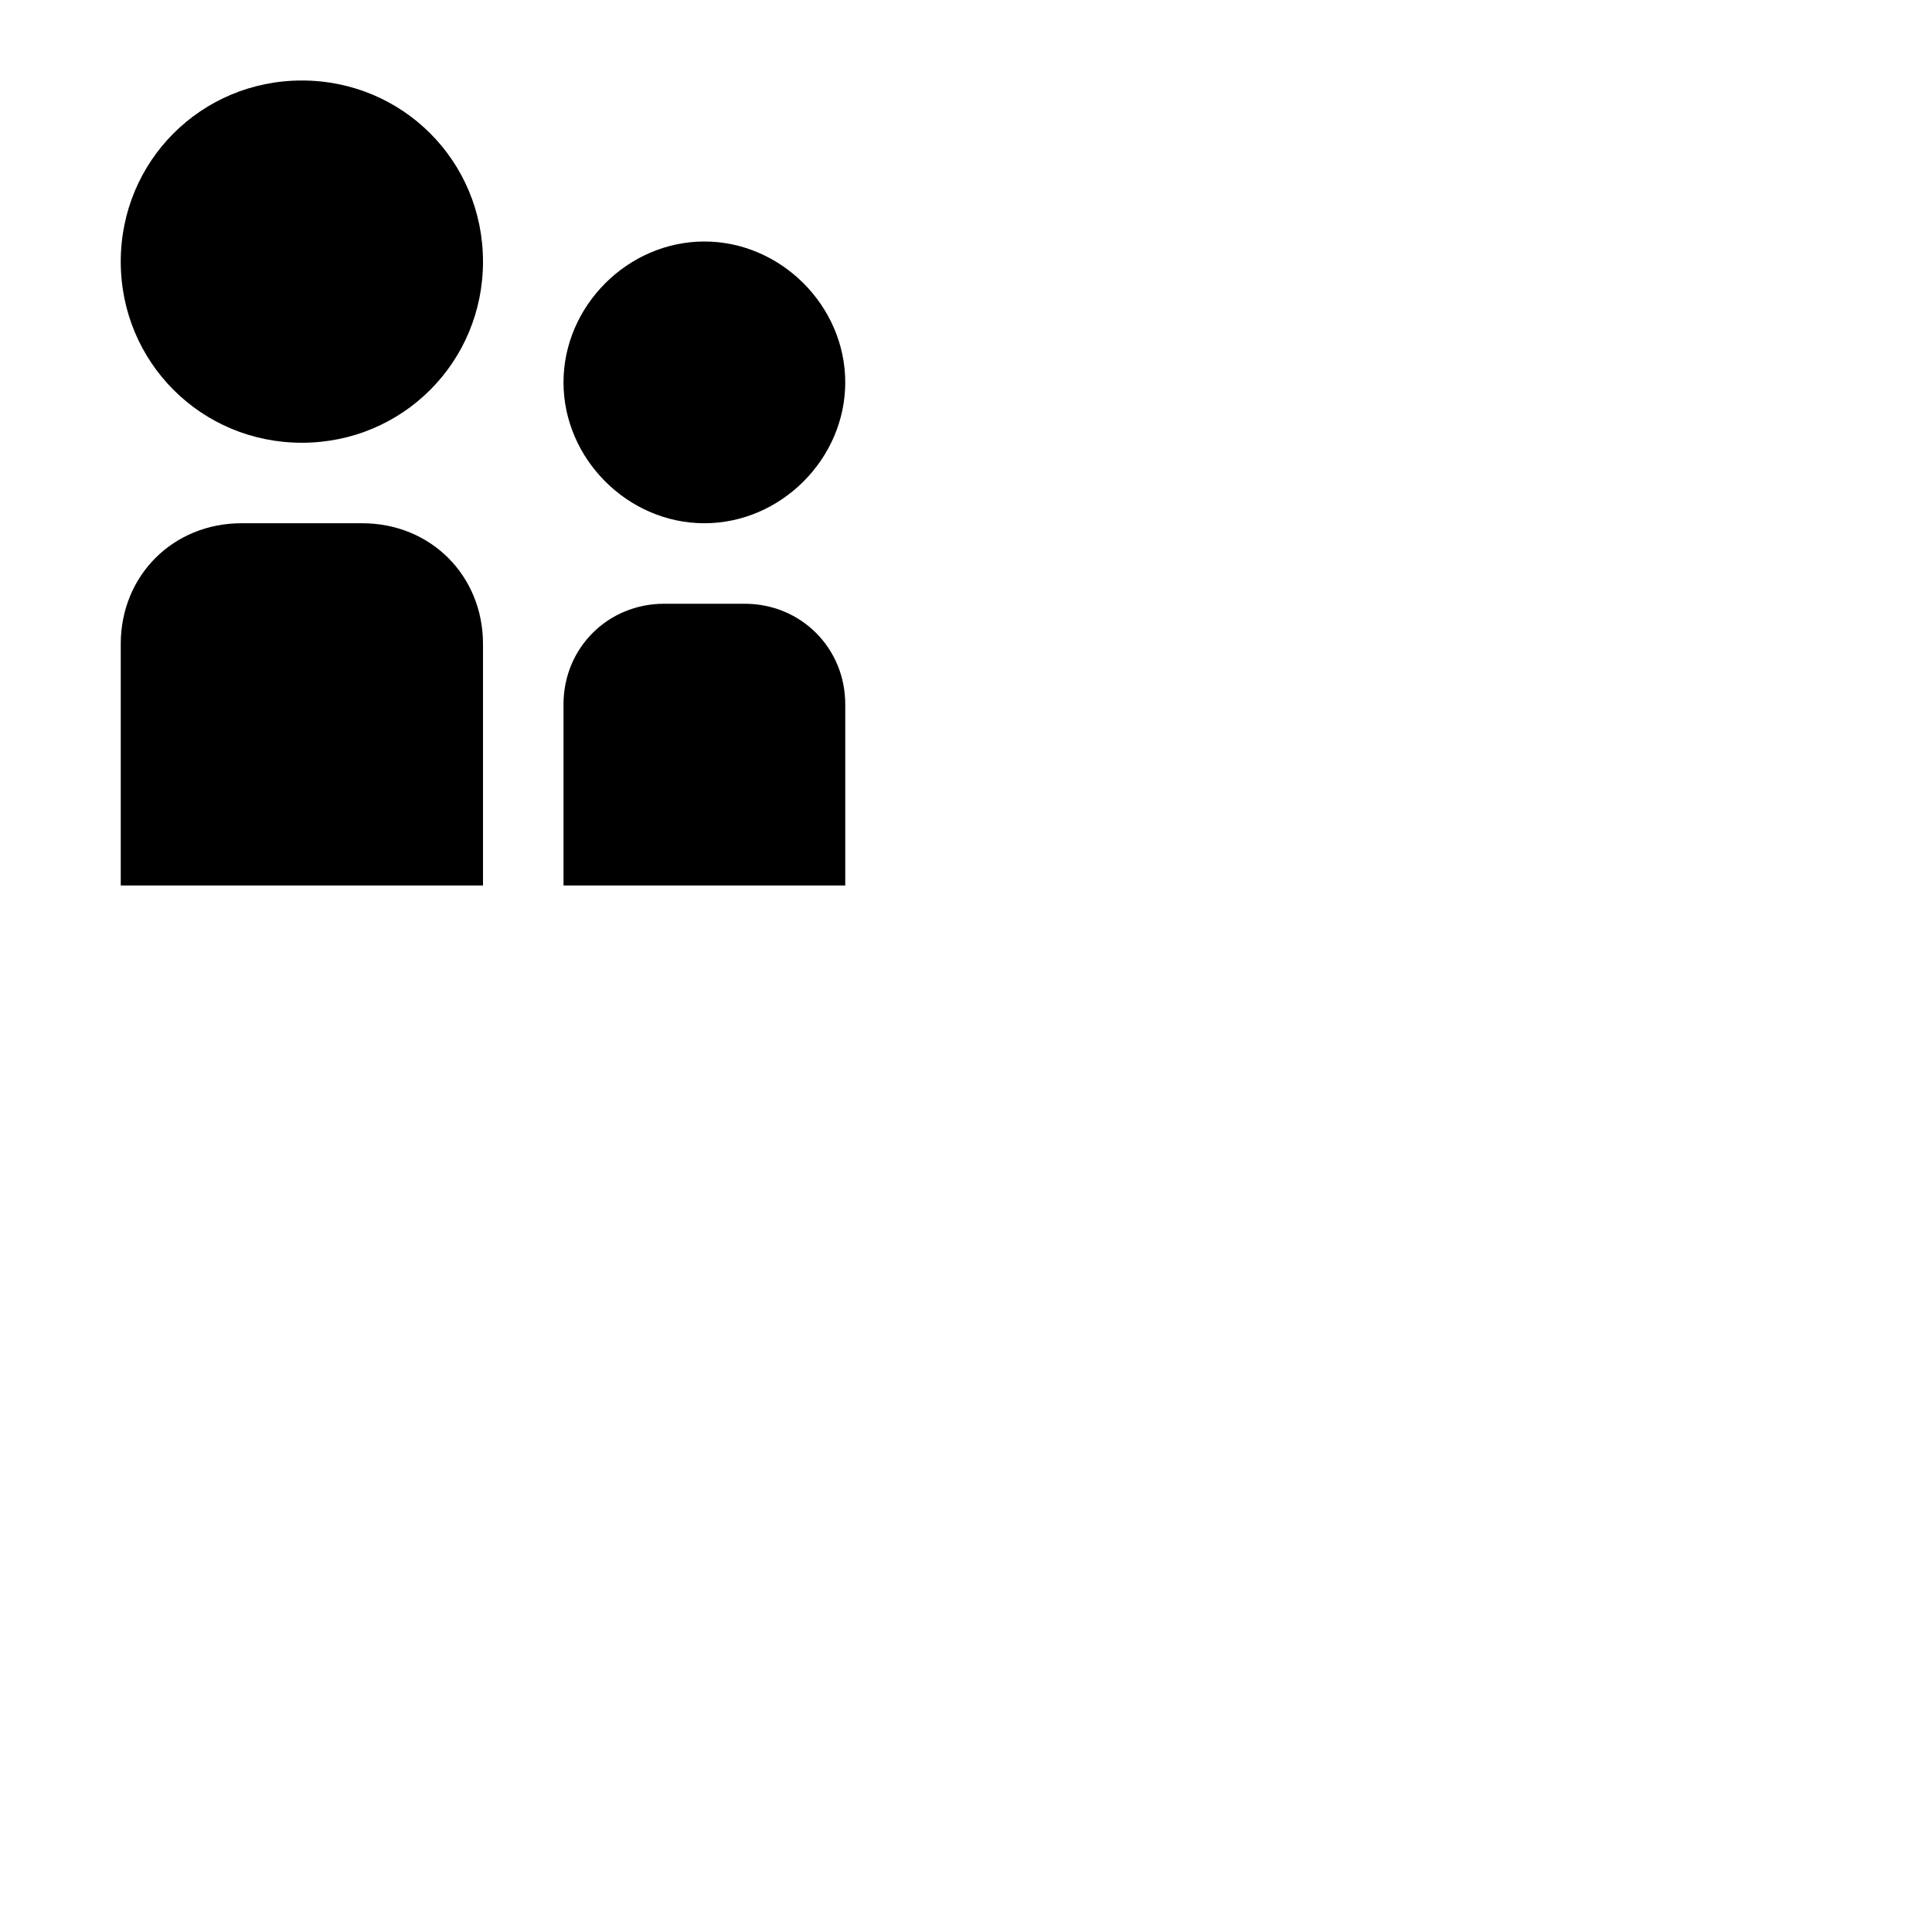
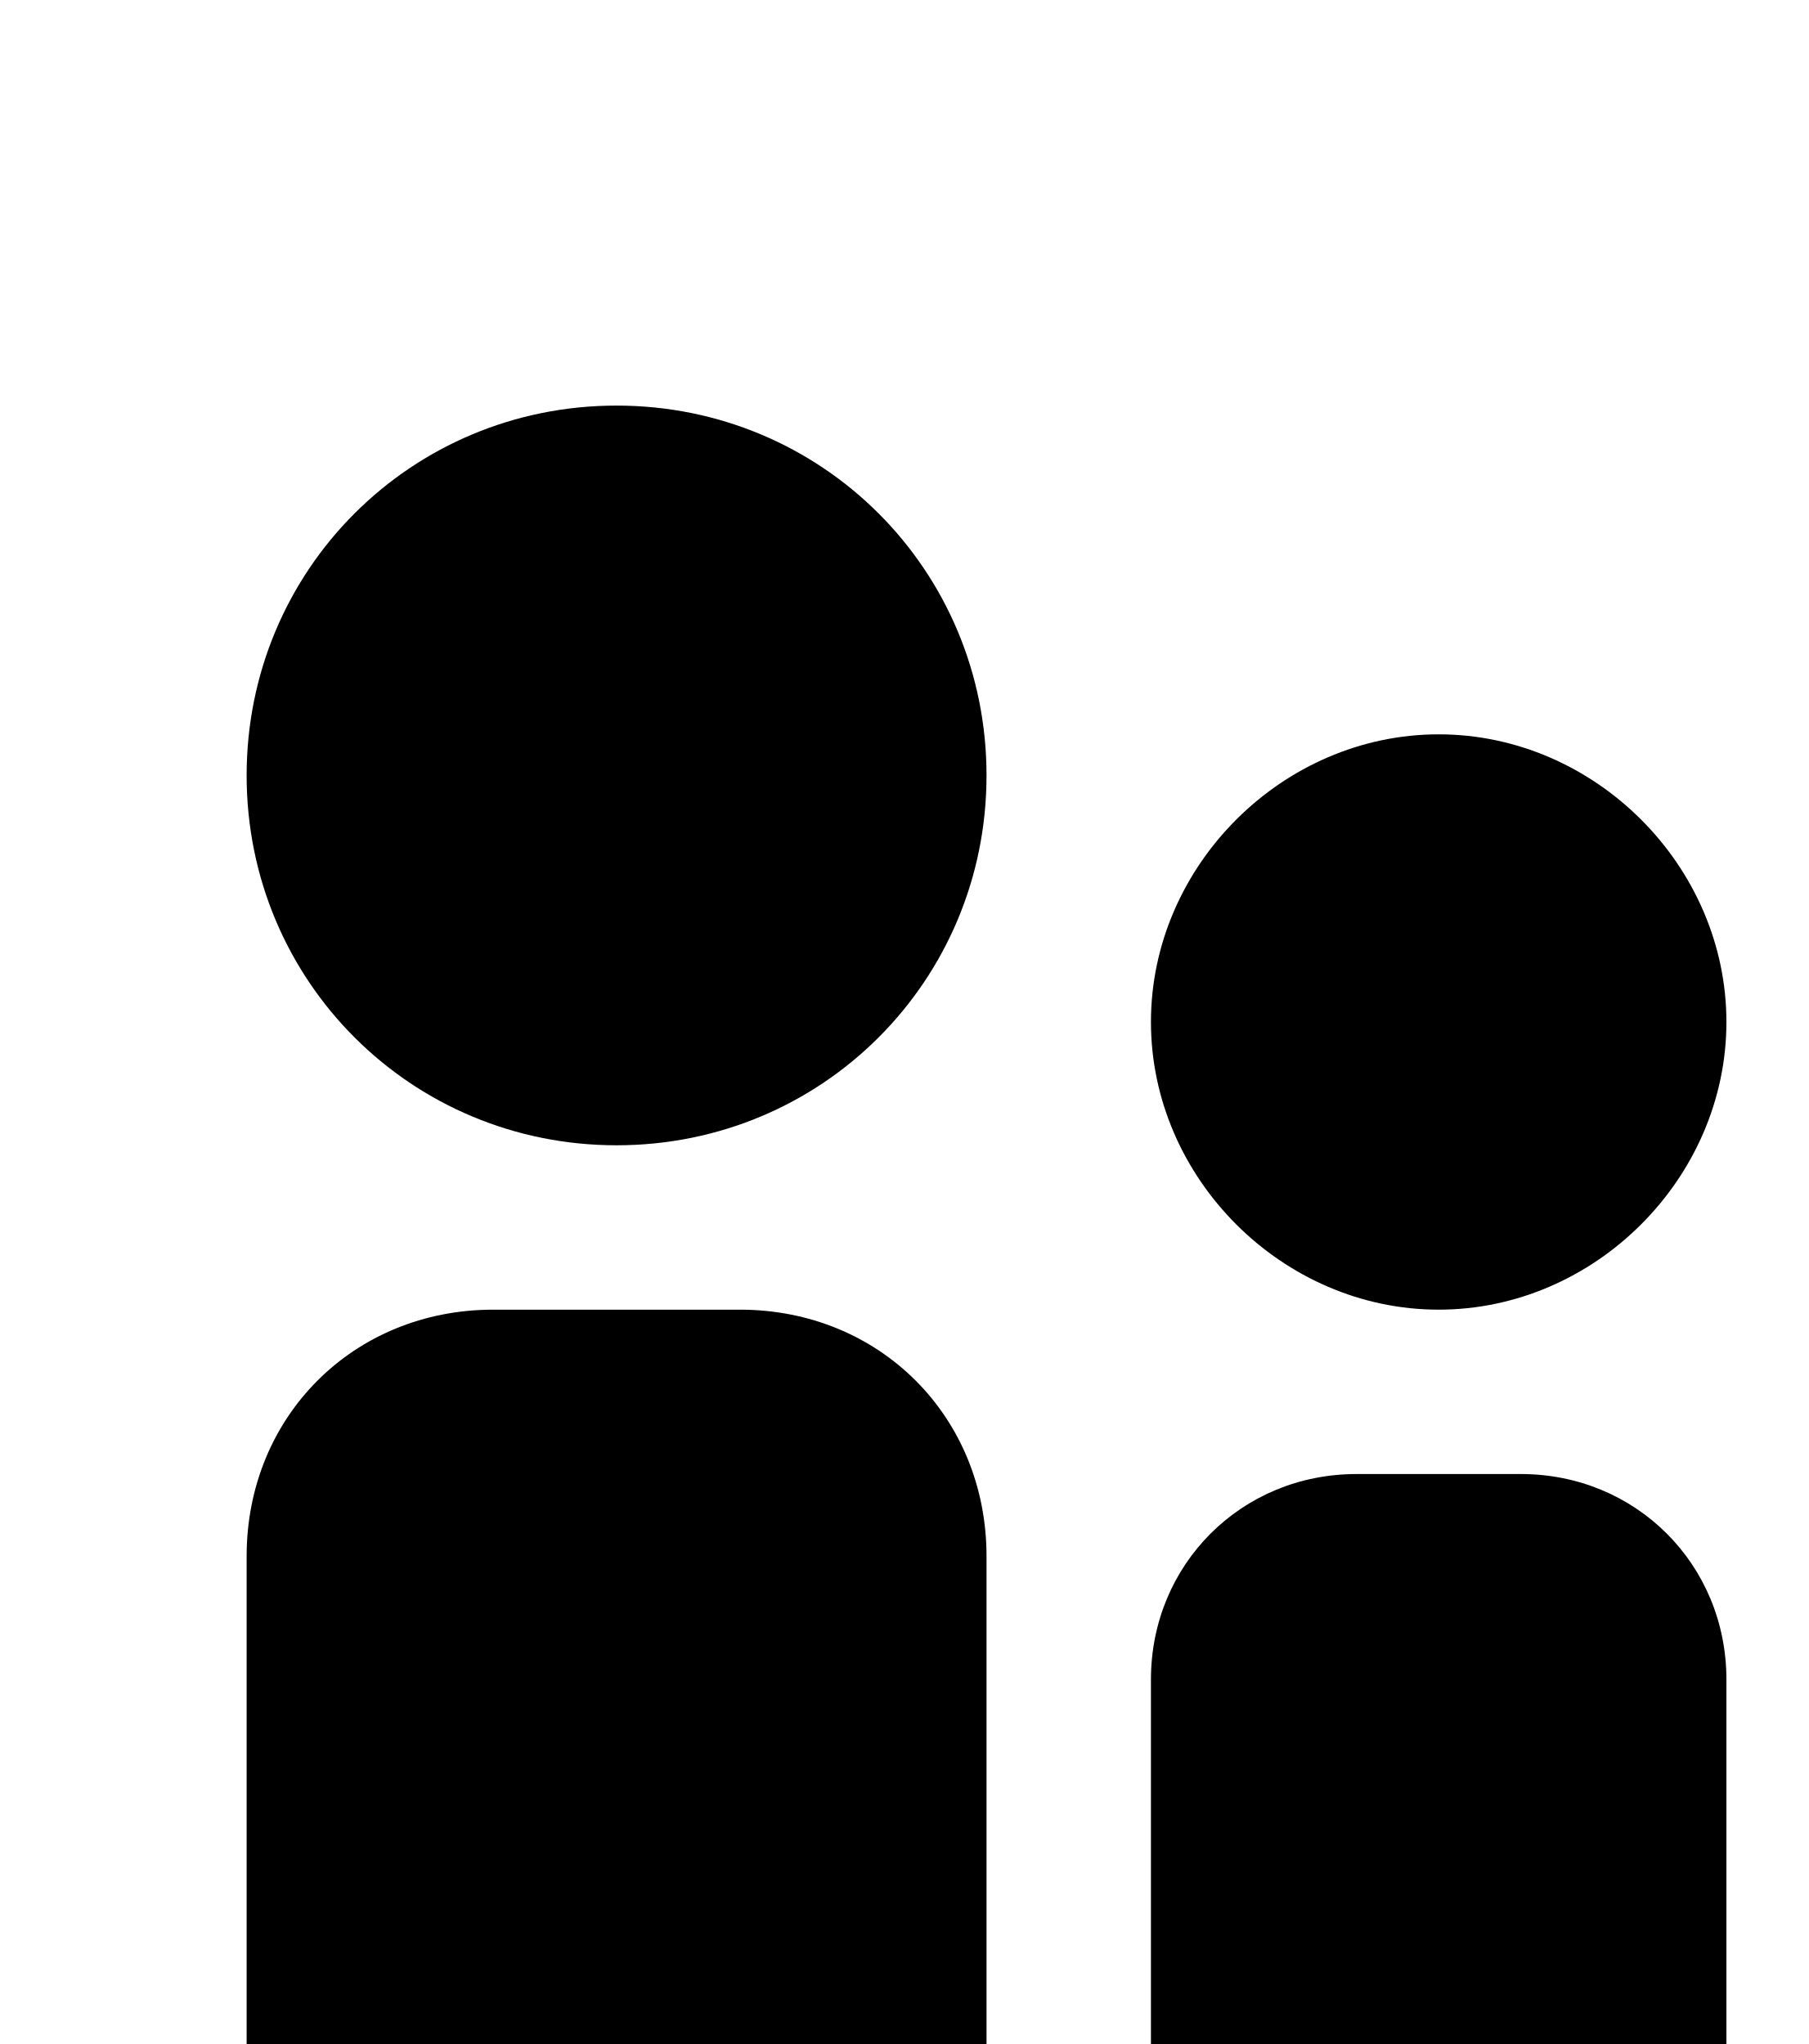
- <svg xmlns="http://www.w3.org/2000/svg" height="48" viewBox="0 0 48 48" width="48">
+ <svg xmlns="http://www.w3.org/2000/svg" height="26" viewBox="0 0 22 19" width="23">
  <path d="m12 16v6h-9v-6c0-1.7 1.3-3 3-3h3c1.7 0 3 1.3 3 3zm5.5-3c1.9 0 3.5-1.6 3.5-3.5s-1.6-3.5-3.5-3.5-3.5 1.6-3.5 3.5 1.6 3.5 3.5 3.5zm1 2h-2c-1.4 0-2.5 1.1-2.5 2.5v4.5h7v-4.5c0-1.4-1.1-2.5-2.5-2.5zm-11-13c-2.5 0-4.5 2-4.5 4.5s2 4.5 4.5 4.5 4.5-2 4.5-4.5-2-4.5-4.5-4.5z" />
</svg>
